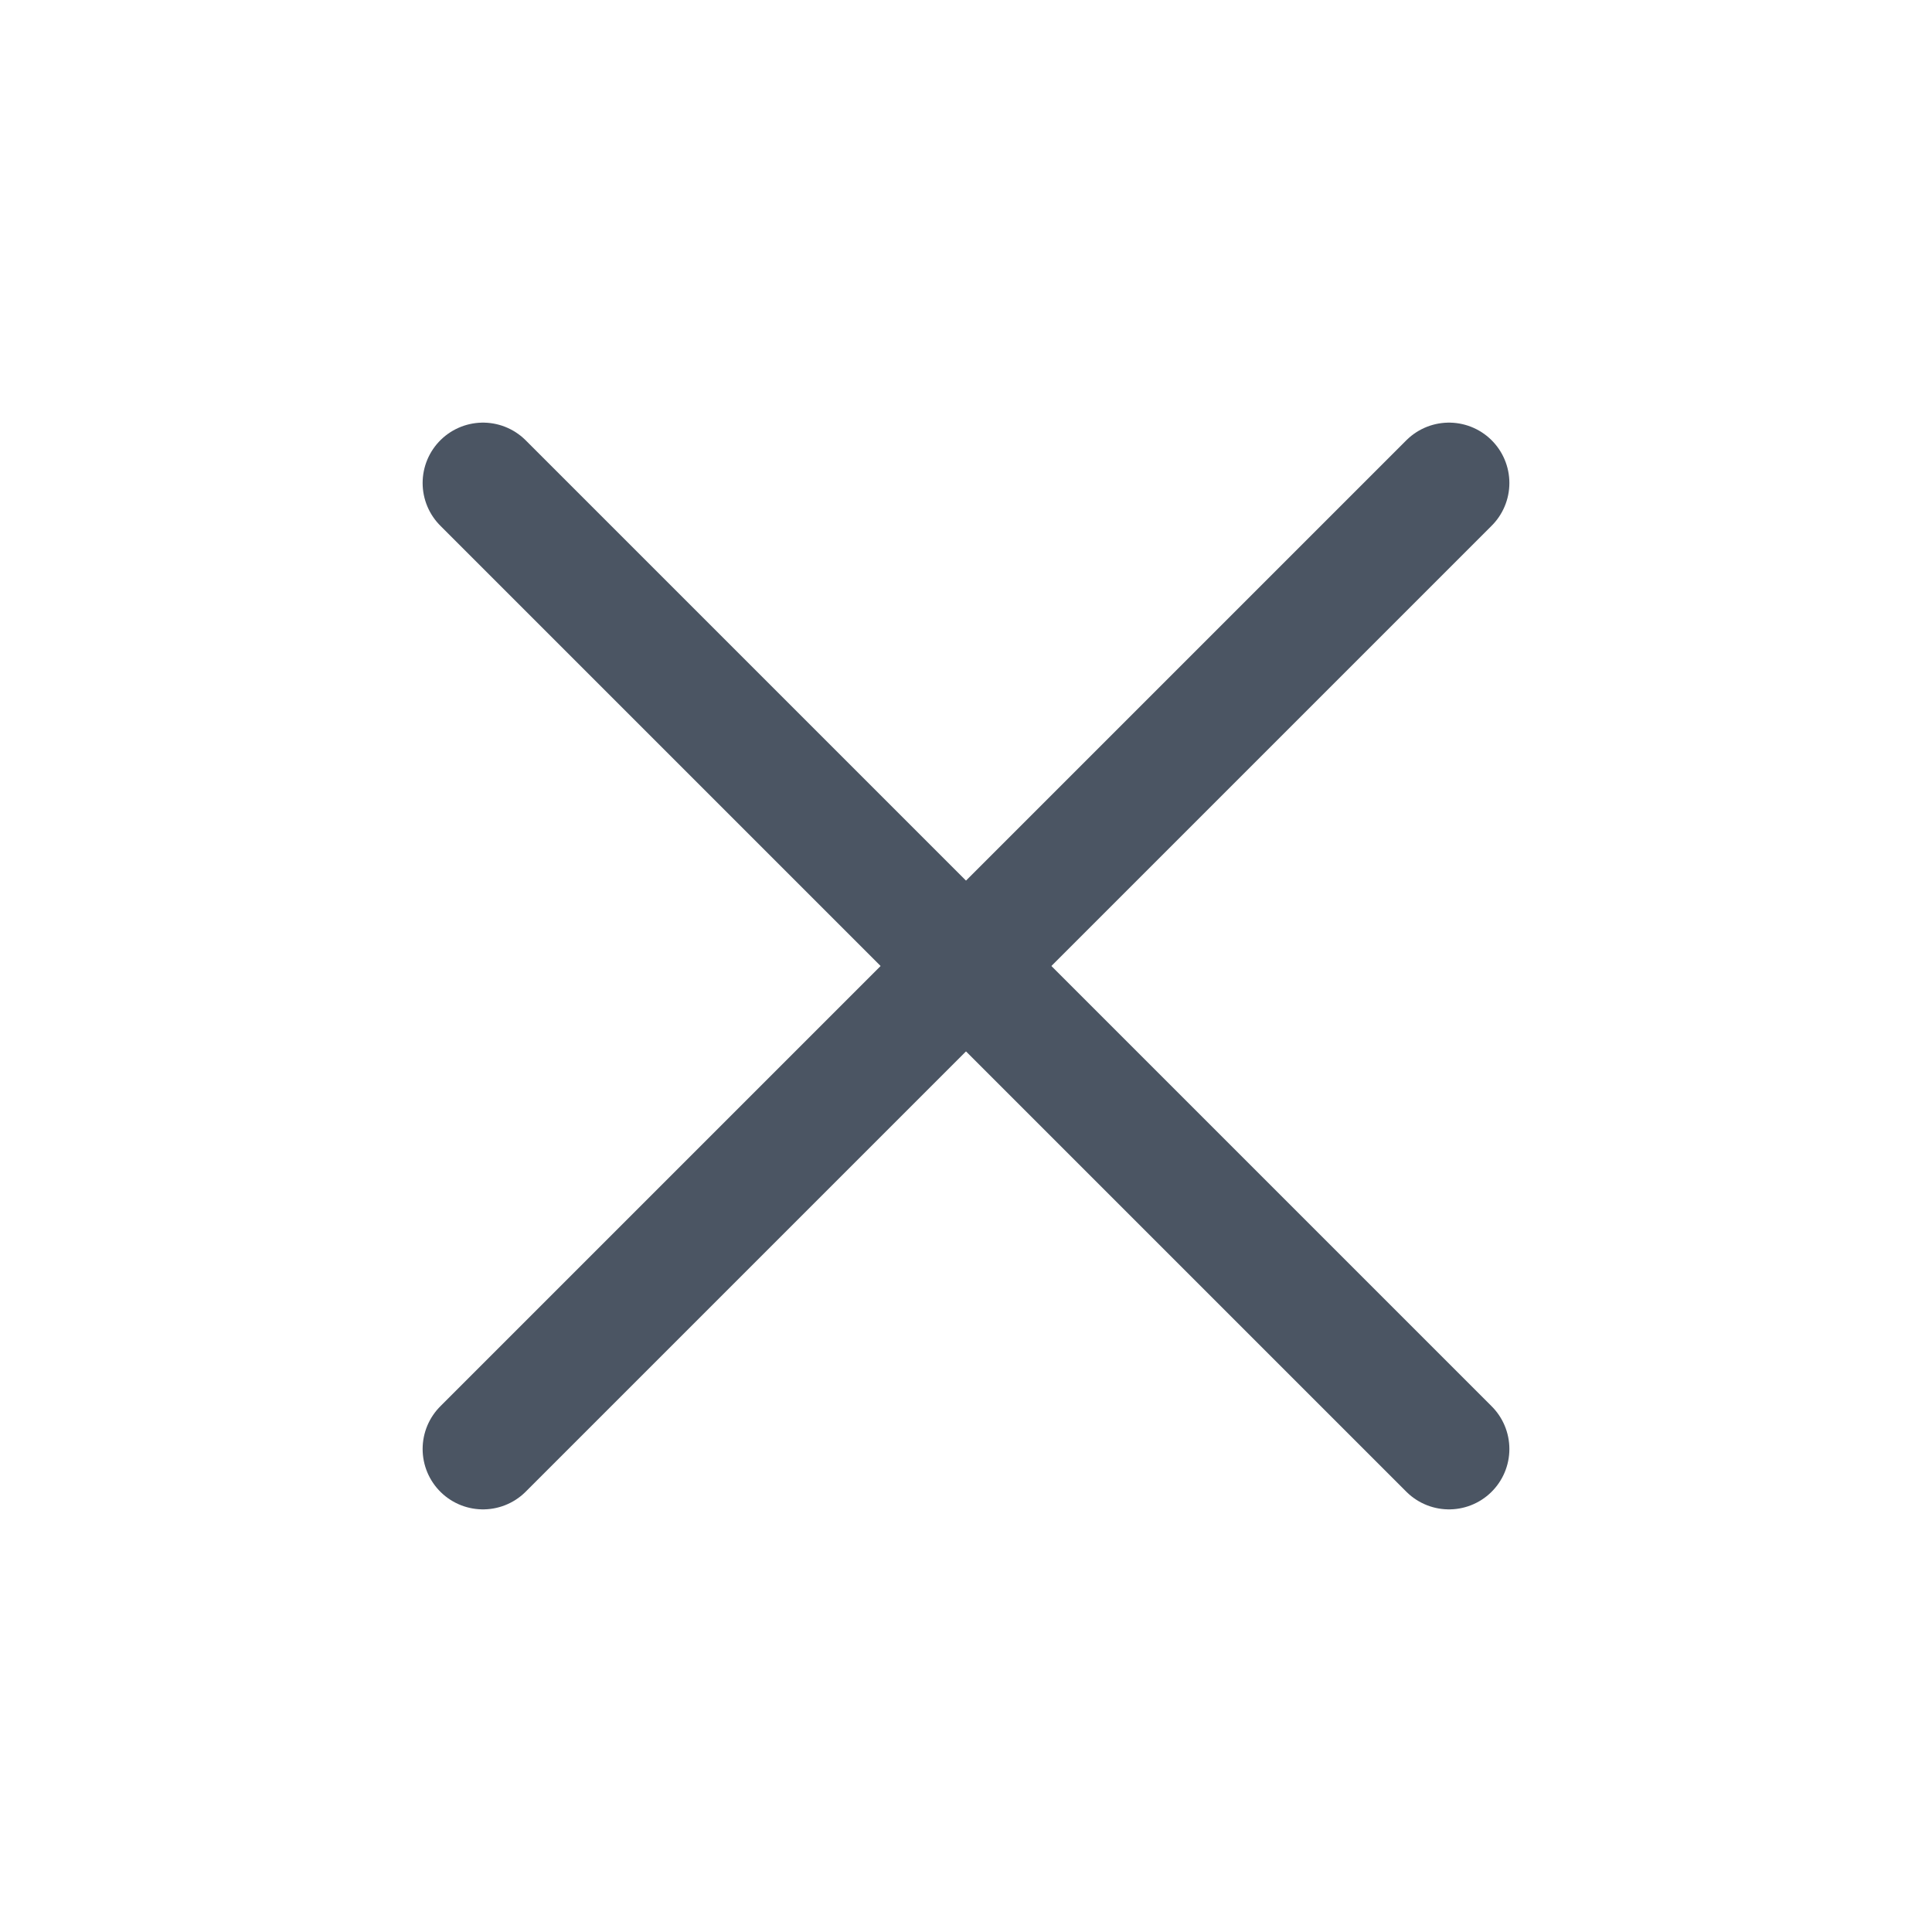
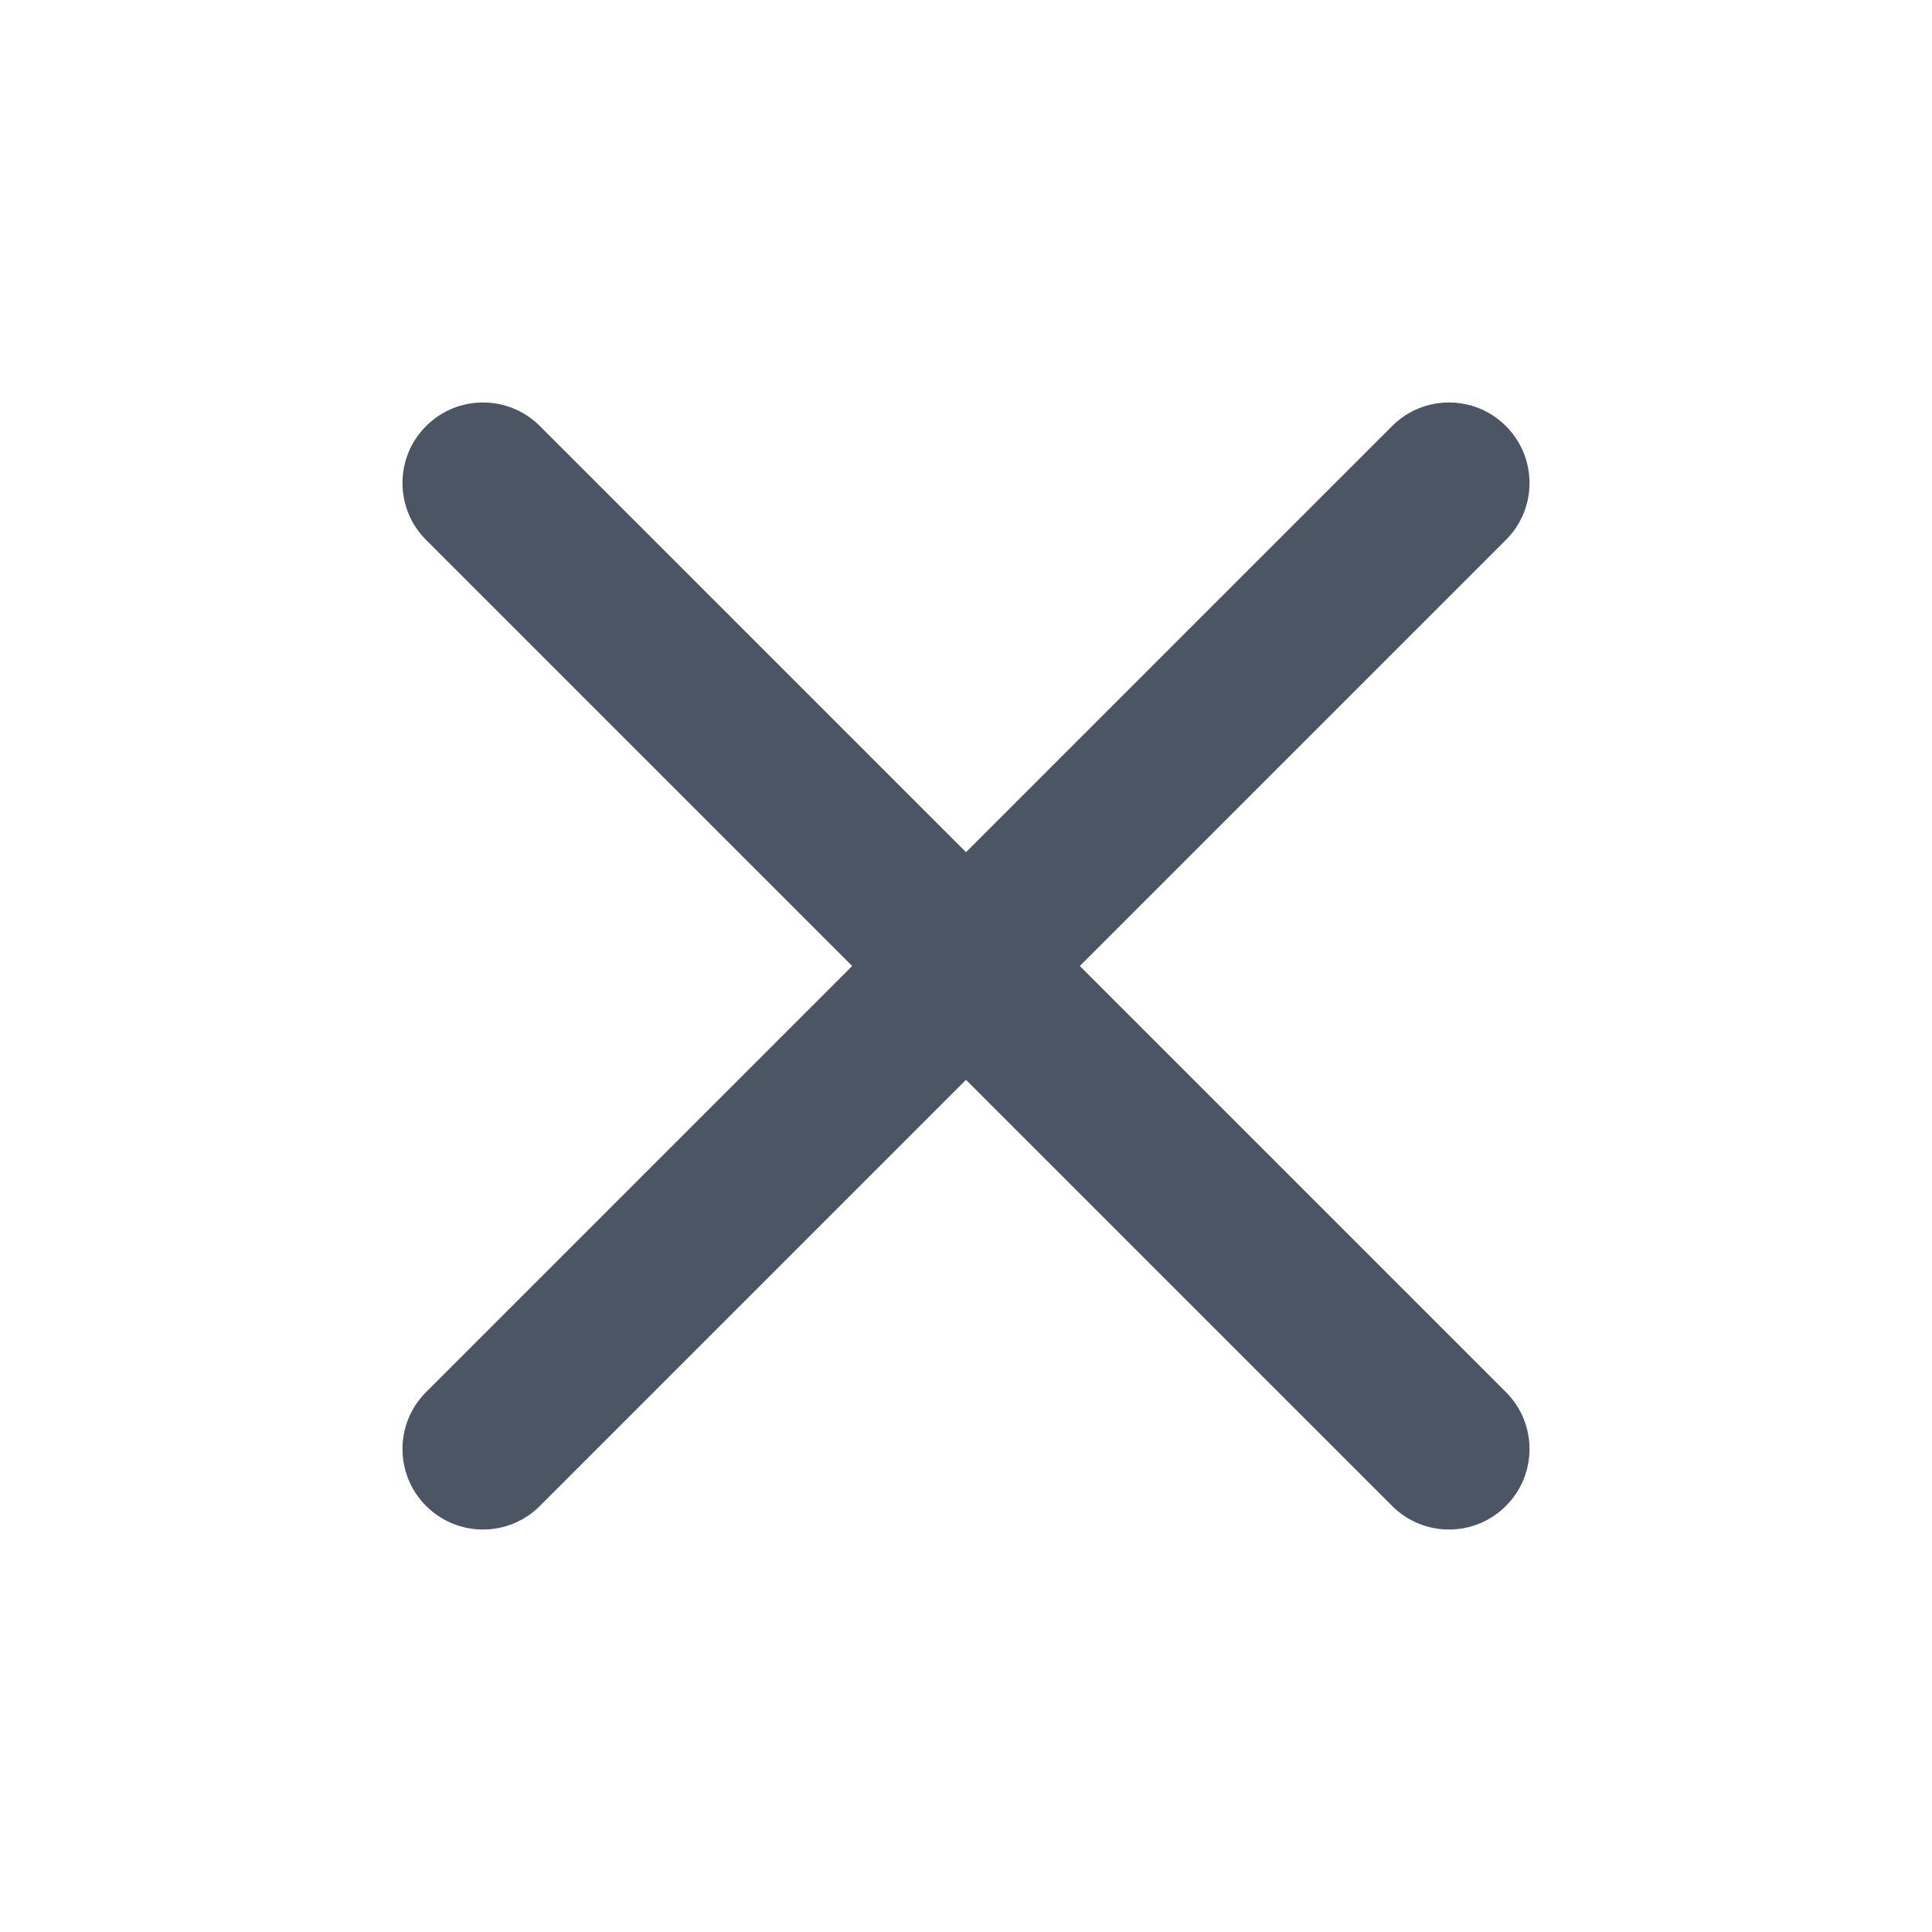
- <svg xmlns="http://www.w3.org/2000/svg" width="32" height="32" viewBox="0 0 32 32" fill="none">
-   <path d="M24 8L8 24" stroke="#4B5563" stroke-width="2" stroke-linecap="round" stroke-linejoin="round" />
-   <path d="M8 8L24 24" stroke="#4B5563" stroke-width="2" stroke-linecap="round" stroke-linejoin="round" />
+ <svg xmlns="http://www.w3.org/2000/svg" width="24" height="24" viewBox="0 0 24 24" fill="none">
+   <path fill-rule="evenodd" clip-rule="evenodd" d="M18.707 5.293C19.098 5.683 19.098 6.317 18.707 6.707L6.707 18.707C6.317 19.098 5.683 19.098 5.293 18.707C4.902 18.317 4.902 17.683 5.293 17.293L17.293 5.293C17.683 4.902 18.317 4.902 18.707 5.293Z" fill="#4B5563" />
+   <path fill-rule="evenodd" clip-rule="evenodd" d="M5.293 5.293C5.683 4.902 6.317 4.902 6.707 5.293L18.707 17.293C19.098 17.683 19.098 18.317 18.707 18.707C18.317 19.098 17.683 19.098 17.293 18.707L5.293 6.707C4.902 6.317 4.902 5.683 5.293 5.293Z" fill="#4B5563" />
</svg>
